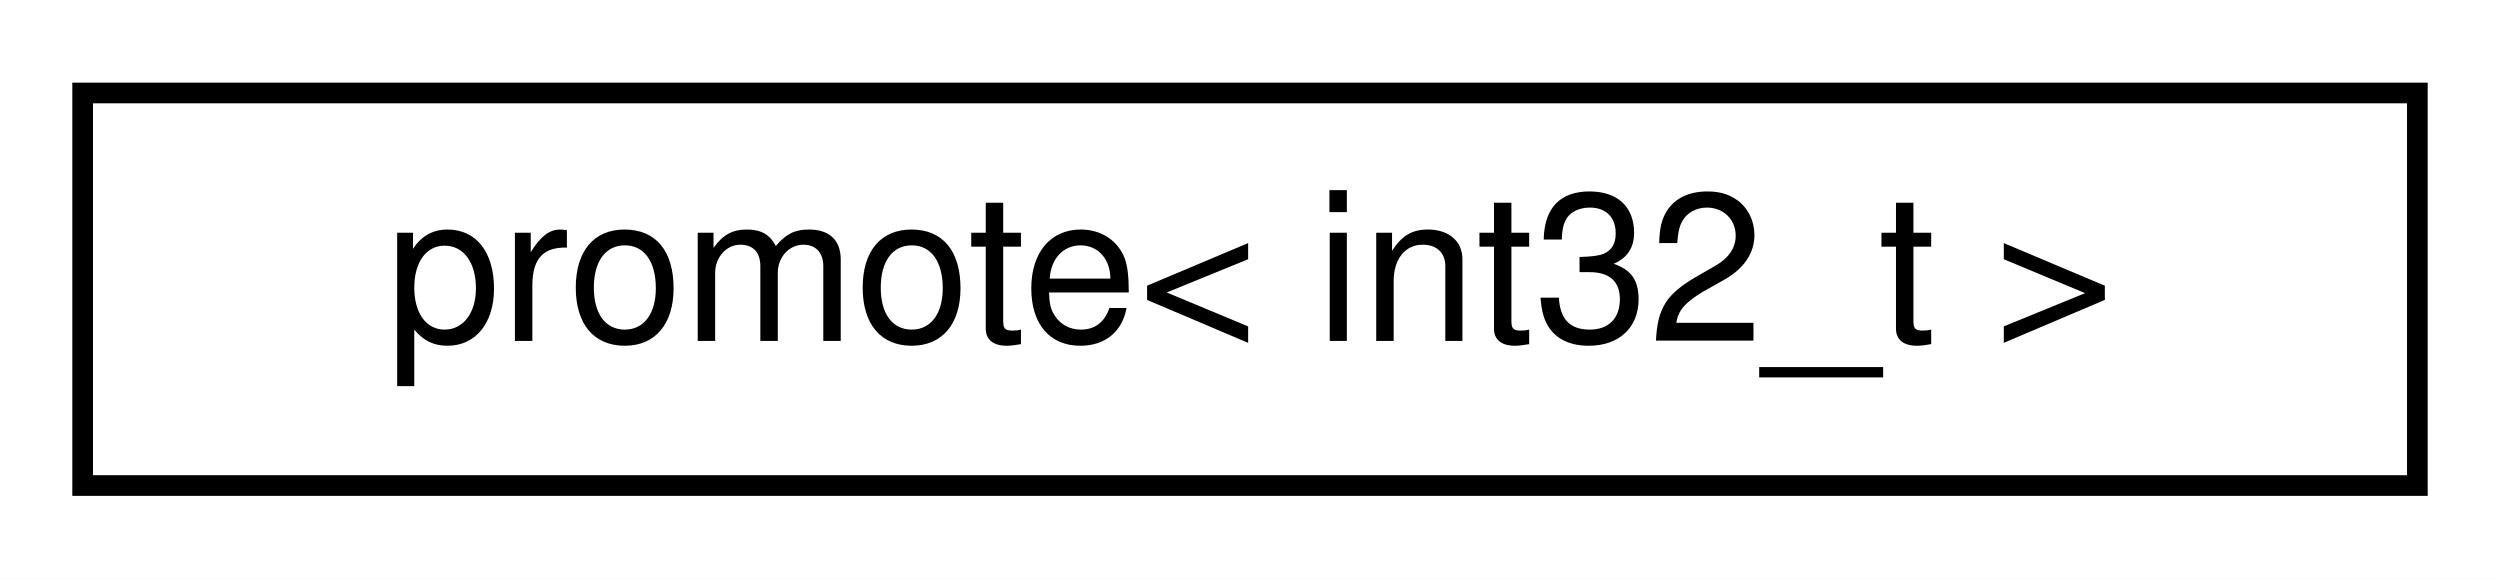
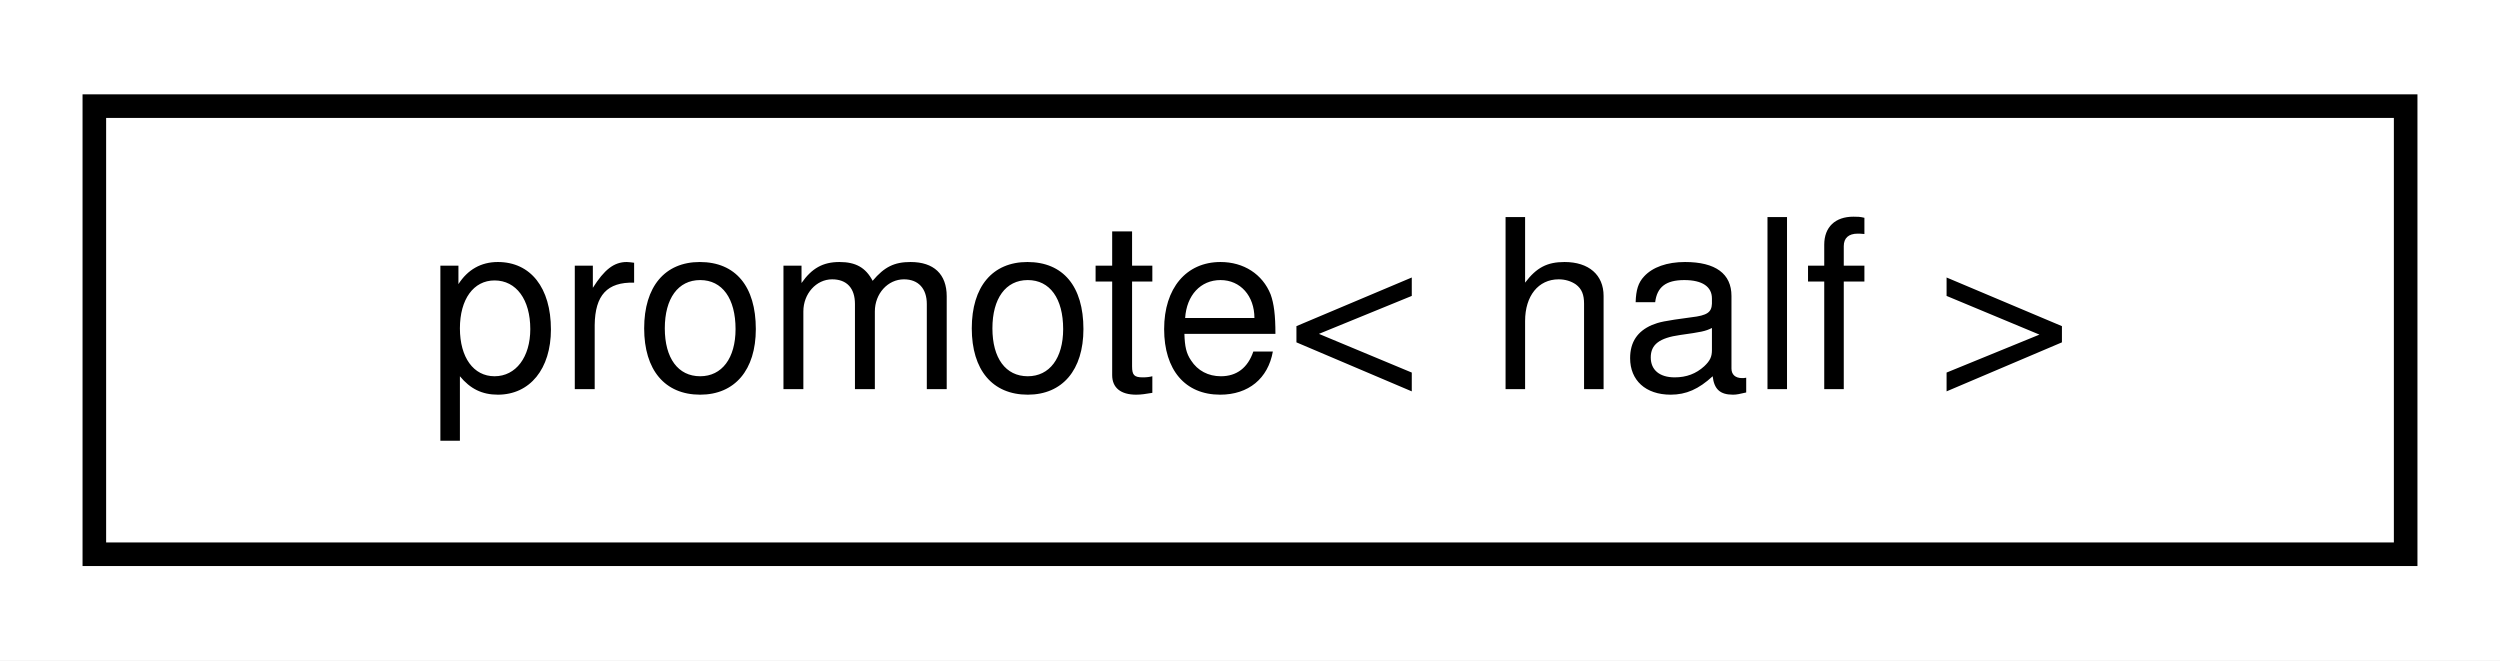
- <svg xmlns="http://www.w3.org/2000/svg" xmlns:xlink="http://www.w3.org/1999/xlink" width="121pt" height="28pt" viewBox="0.00 0.00 121.00 28.00">
+ <svg xmlns="http://www.w3.org/2000/svg" xmlns:xlink="http://www.w3.org/1999/xlink" width="106pt" height="28pt" viewBox="0.00 0.00 106.00 28.00">
  <g id="graph0" class="graph" transform="scale(1 1) rotate(0) translate(4 24)">
-     <polygon fill="white" stroke="none" points="-4,4 -4,-24 117,-24 117,4 -4,4" />
+     <polygon fill="white" stroke="none" points="-4,4 -4,-24 102,-24 102,4 -4,4" />
    <g id="node1" class="node">
      <g id="a_node1">
-         <a xlink:href="structarm__compute_1_1wrapper_1_1traits_1_1promote_3_01int32__t_01_4.xhtml" target="_top" xlink:title=" ">
-           <polygon fill="white" stroke="black" points="0,-0.5 0,-19.5 113,-19.5 113,-0.5 0,-0.5" />
-           <text text-anchor="middle" x="56.5" y="-7.5" font-family="Helvetica,sans-Serif" font-size="10.00">promote&lt; int32_t &gt;</text>
+         <a xlink:href="structarm__compute_1_1test_1_1traits_1_1promote_3_01half_01_4.xhtml" target="_top" xlink:title="Promote half to half.">
+           <polygon fill="white" stroke="black" points="-7.10543e-15,-0.5 -7.10543e-15,-19.5 98,-19.5 98,-0.5 -7.10543e-15,-0.5" />
+           <text text-anchor="middle" x="49" y="-7.5" font-family="Helvetica,sans-Serif" font-size="10.00">promote&lt; half &gt;</text>
        </a>
      </g>
    </g>
  </g>
</svg>
